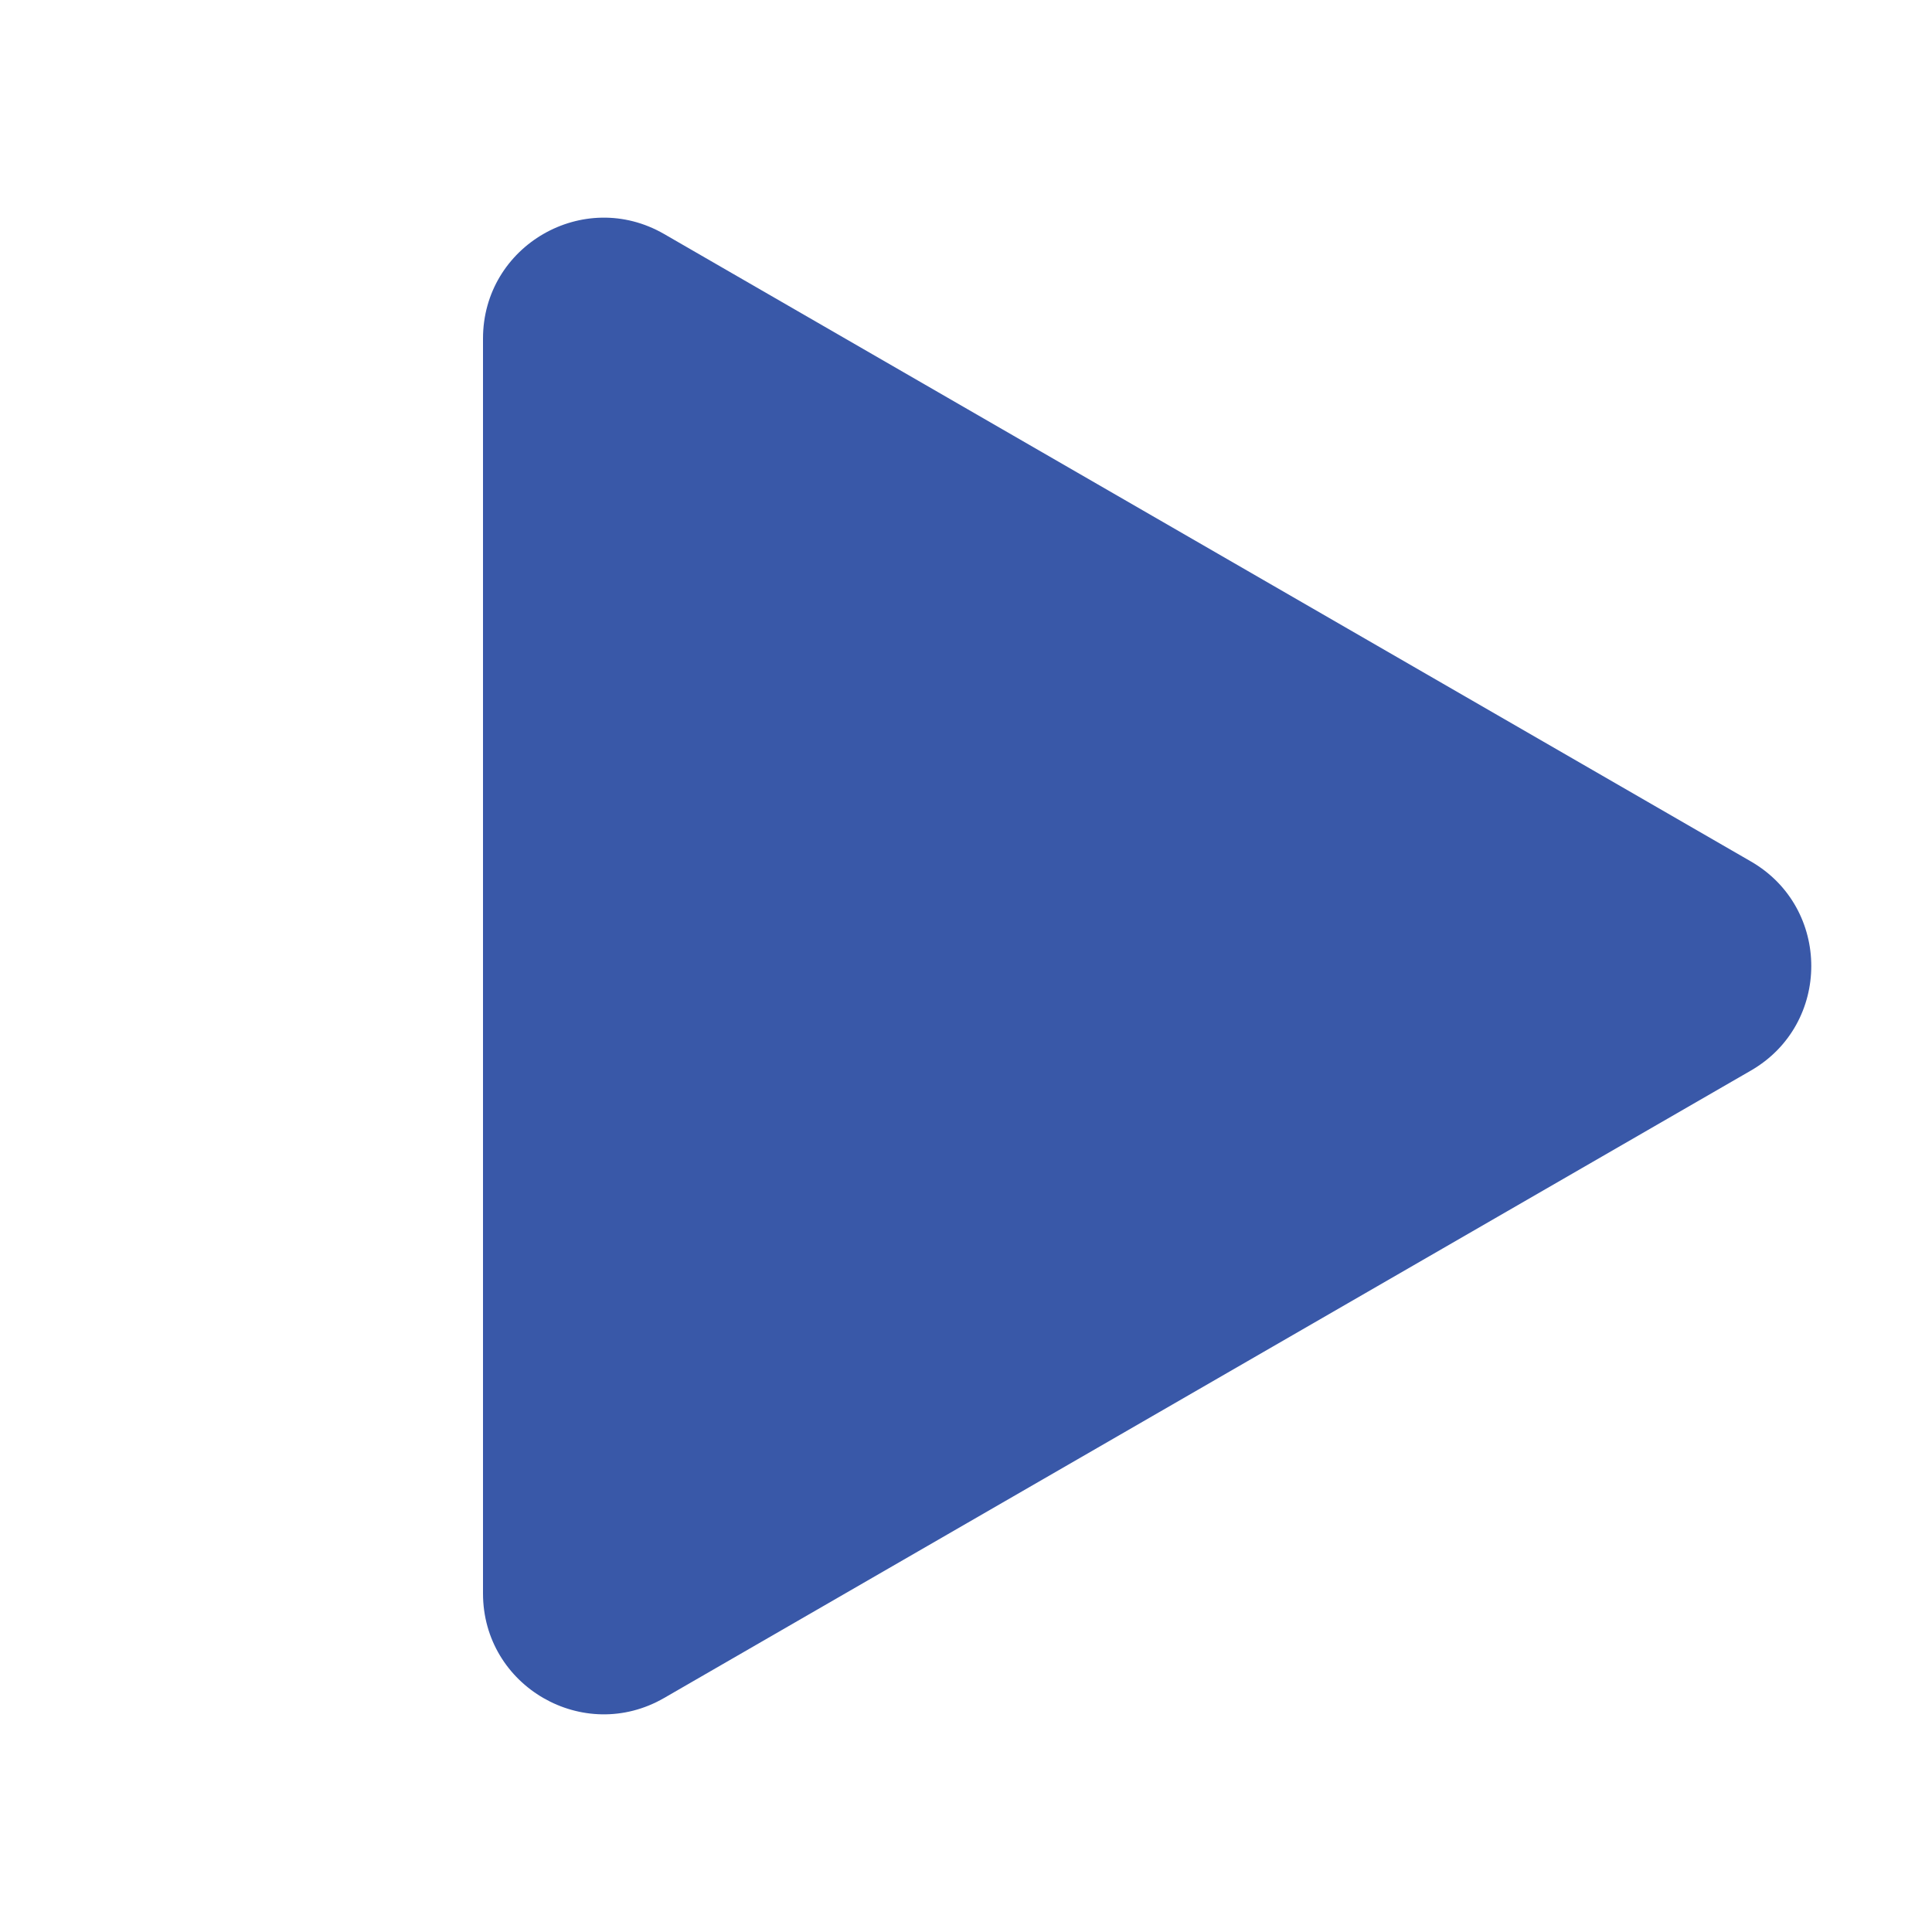
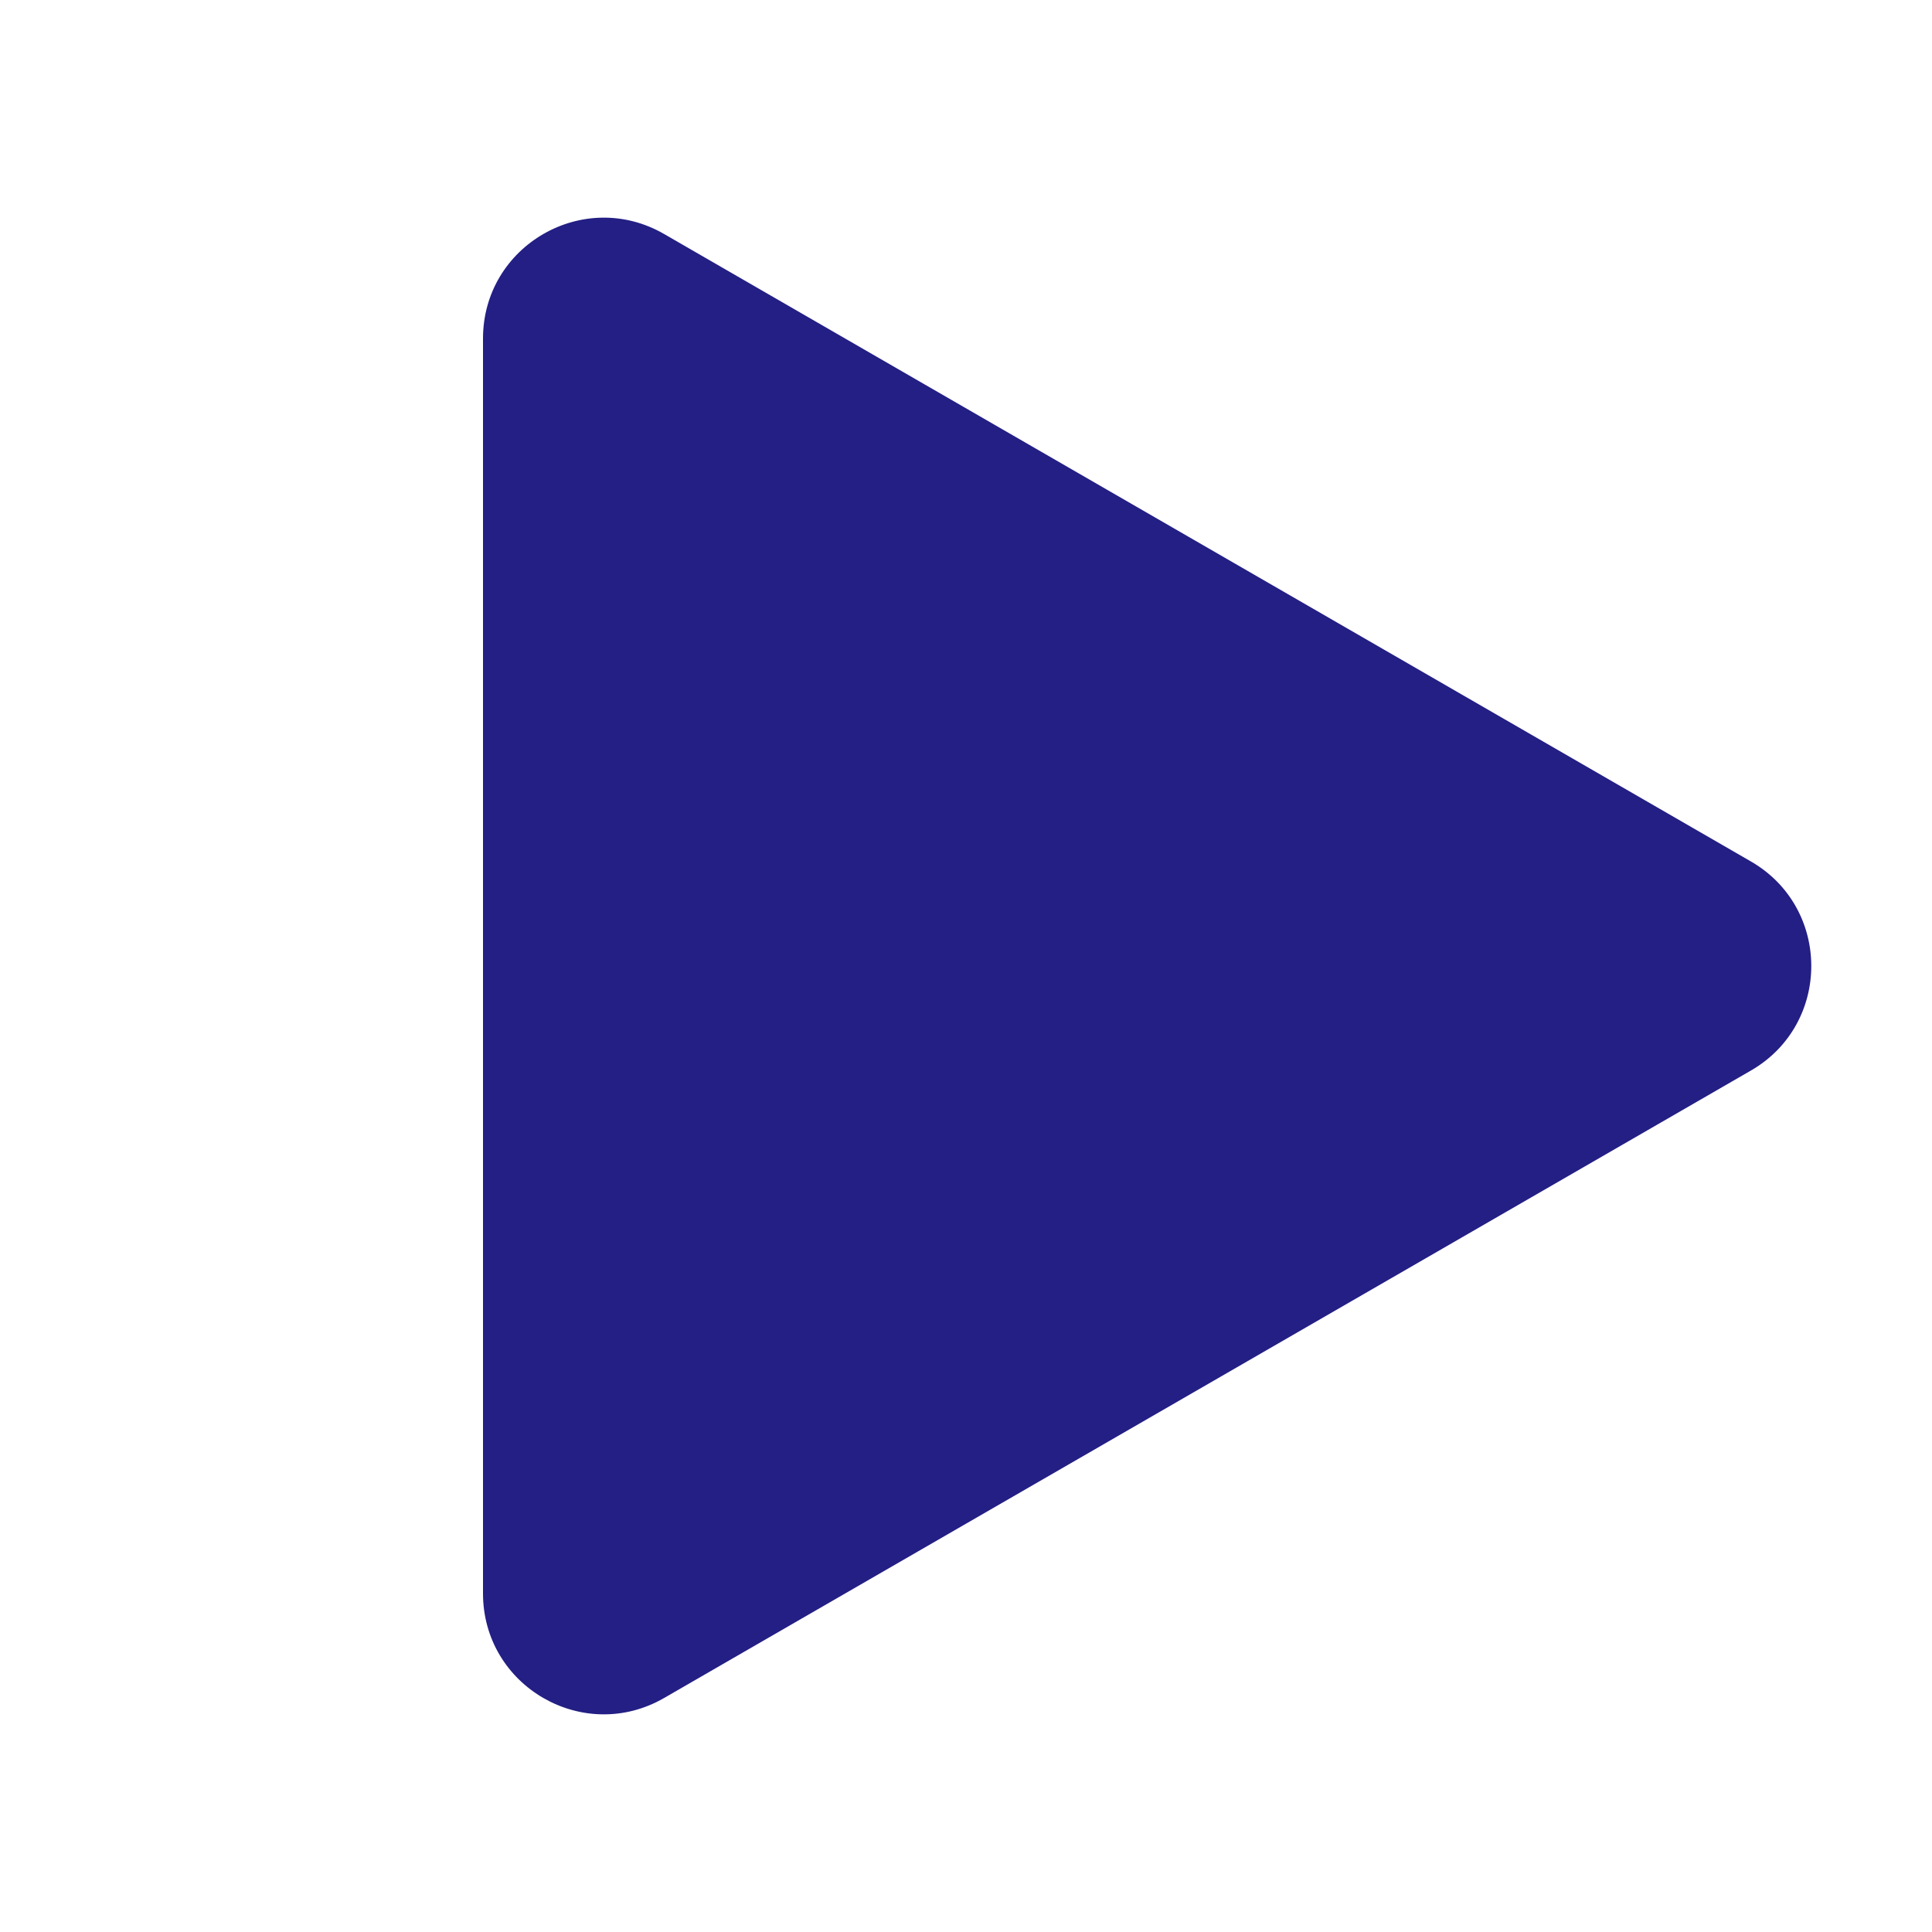
<svg xmlns="http://www.w3.org/2000/svg" width="16" height="16" viewBox="0 0 16 16" fill="none">
-   <path d="M14.5 7.134C15.167 7.519 15.167 8.481 14.5 8.866L5.5 14.062C4.833 14.447 4 13.966 4 13.196L4 2.804C4 2.034 4.833 1.553 5.5 1.938L14.5 7.134Z" fill="#3958A8" />
+   <path d="M14.5 7.134C15.167 7.519 15.167 8.481 14.5 8.866L5.5 14.062C4.833 14.447 4 13.966 4 13.196L4 2.804C4 2.034 4.833 1.553 5.5 1.938L14.5 7.134Z" fill="#231F84" />
</svg>
